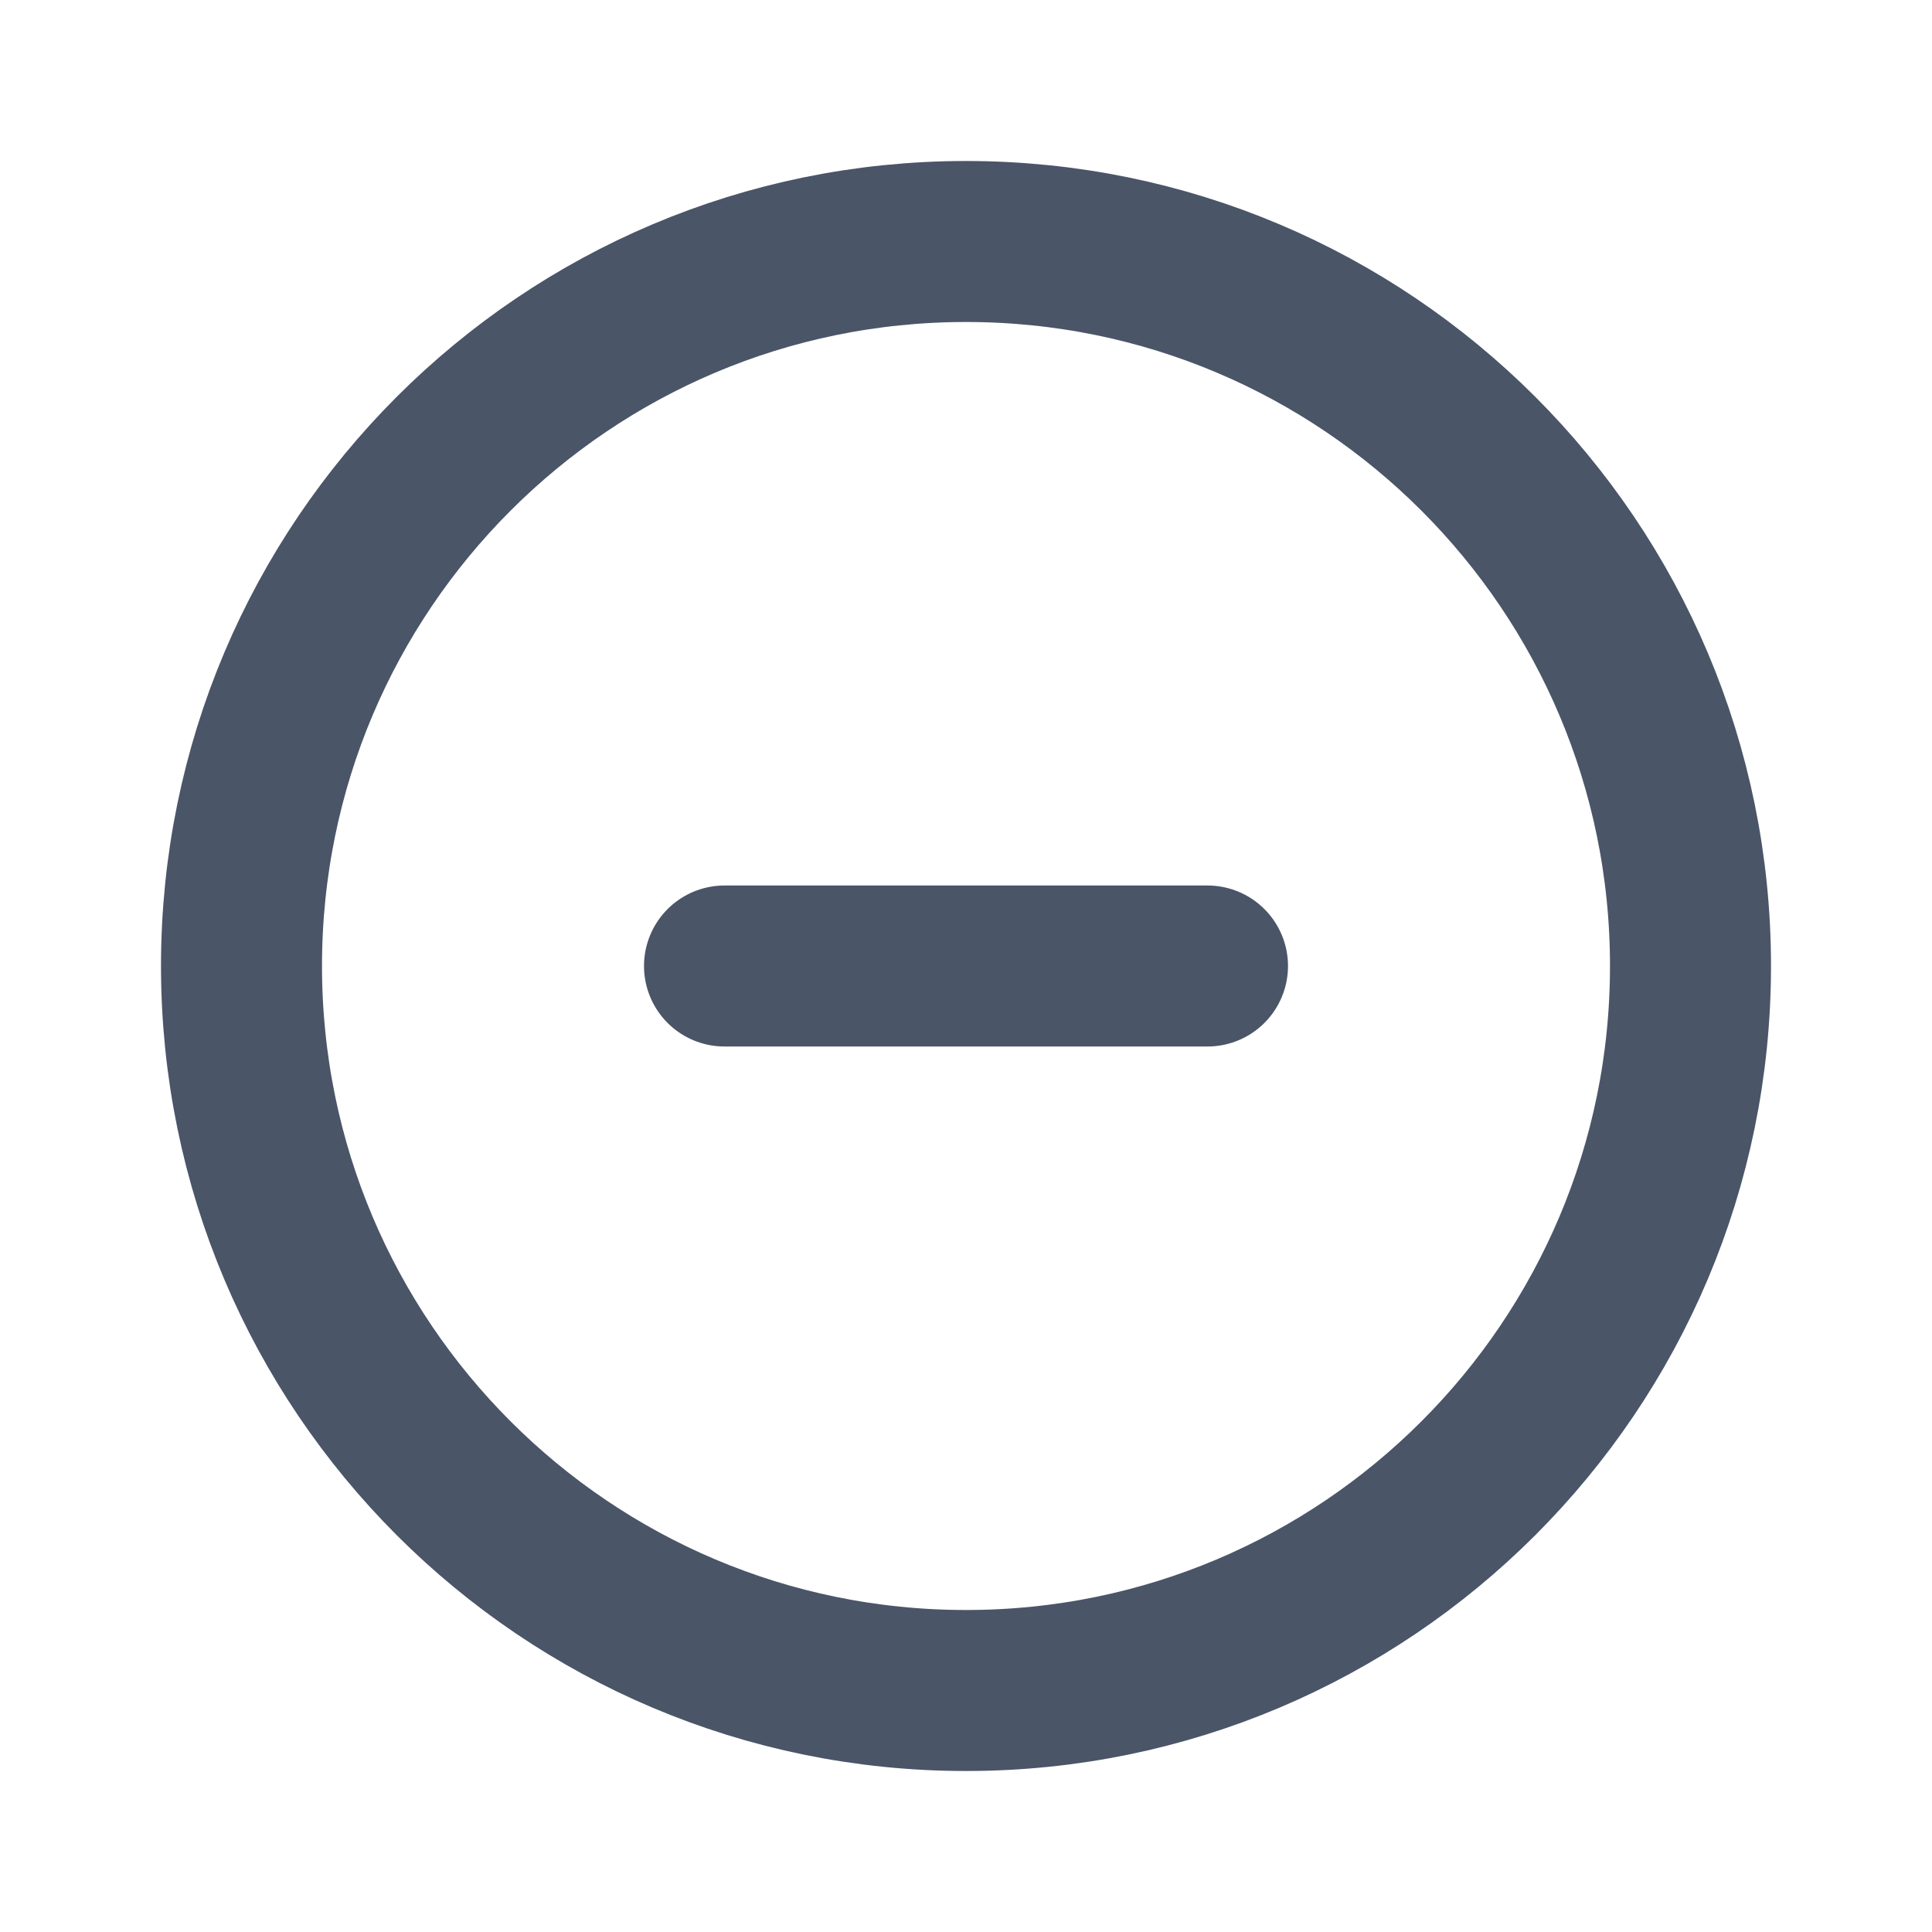
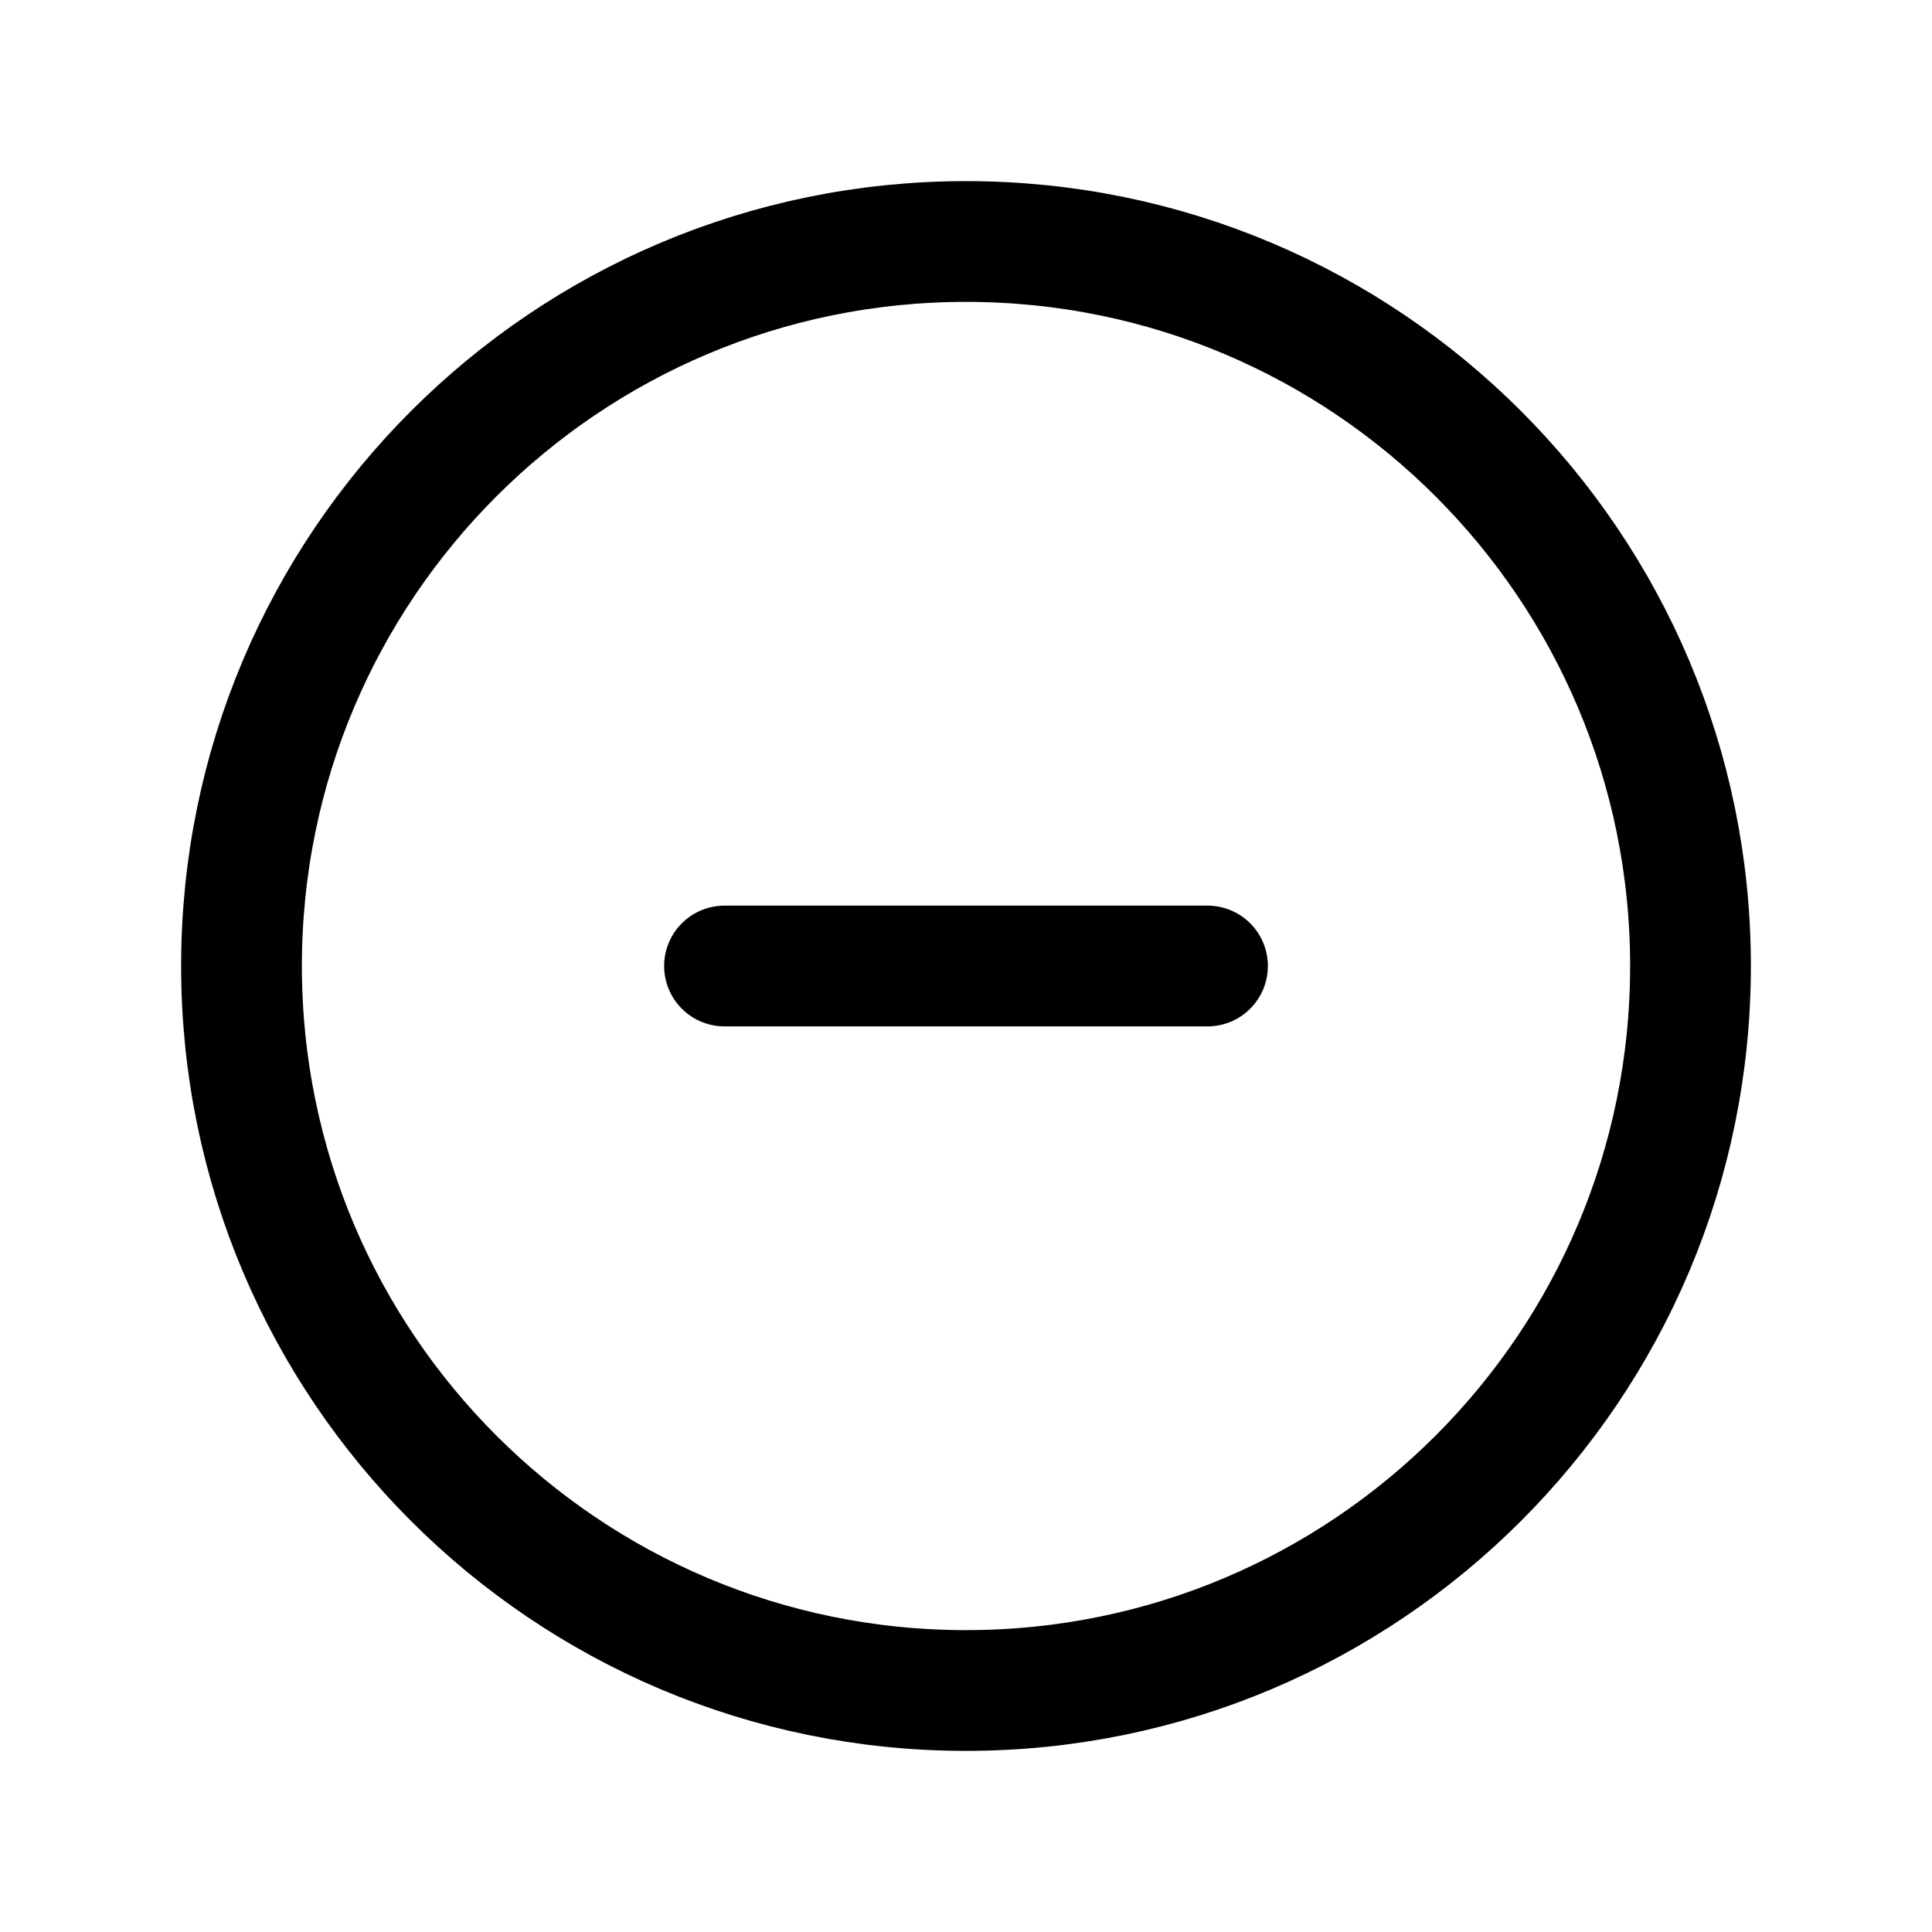
- <svg xmlns="http://www.w3.org/2000/svg" width="24" height="24" viewBox="0 0 24 24" fill="none">
-   <path d="M15 12H9M21 12C21 16.971 16.971 21 12 21C7.029 21 3 16.971 3 12C3 7.029 7.029 3 12 3C16.971 3 21 7.029 21 12Z" stroke="#4A5568" stroke-width="2" stroke-linecap="round" stroke-linejoin="round" />
+ <svg xmlns="http://www.w3.org/2000/svg" fill="none" viewBox="0 0 24 24" stroke-width="1.5" stroke="currentColor" aria-hidden="true">
+   <path stroke-linecap="round" stroke-linejoin="round" d="M15 12H9m12 0a9 9 0 11-18 0 9 9 0 0118 0z" />
</svg>
